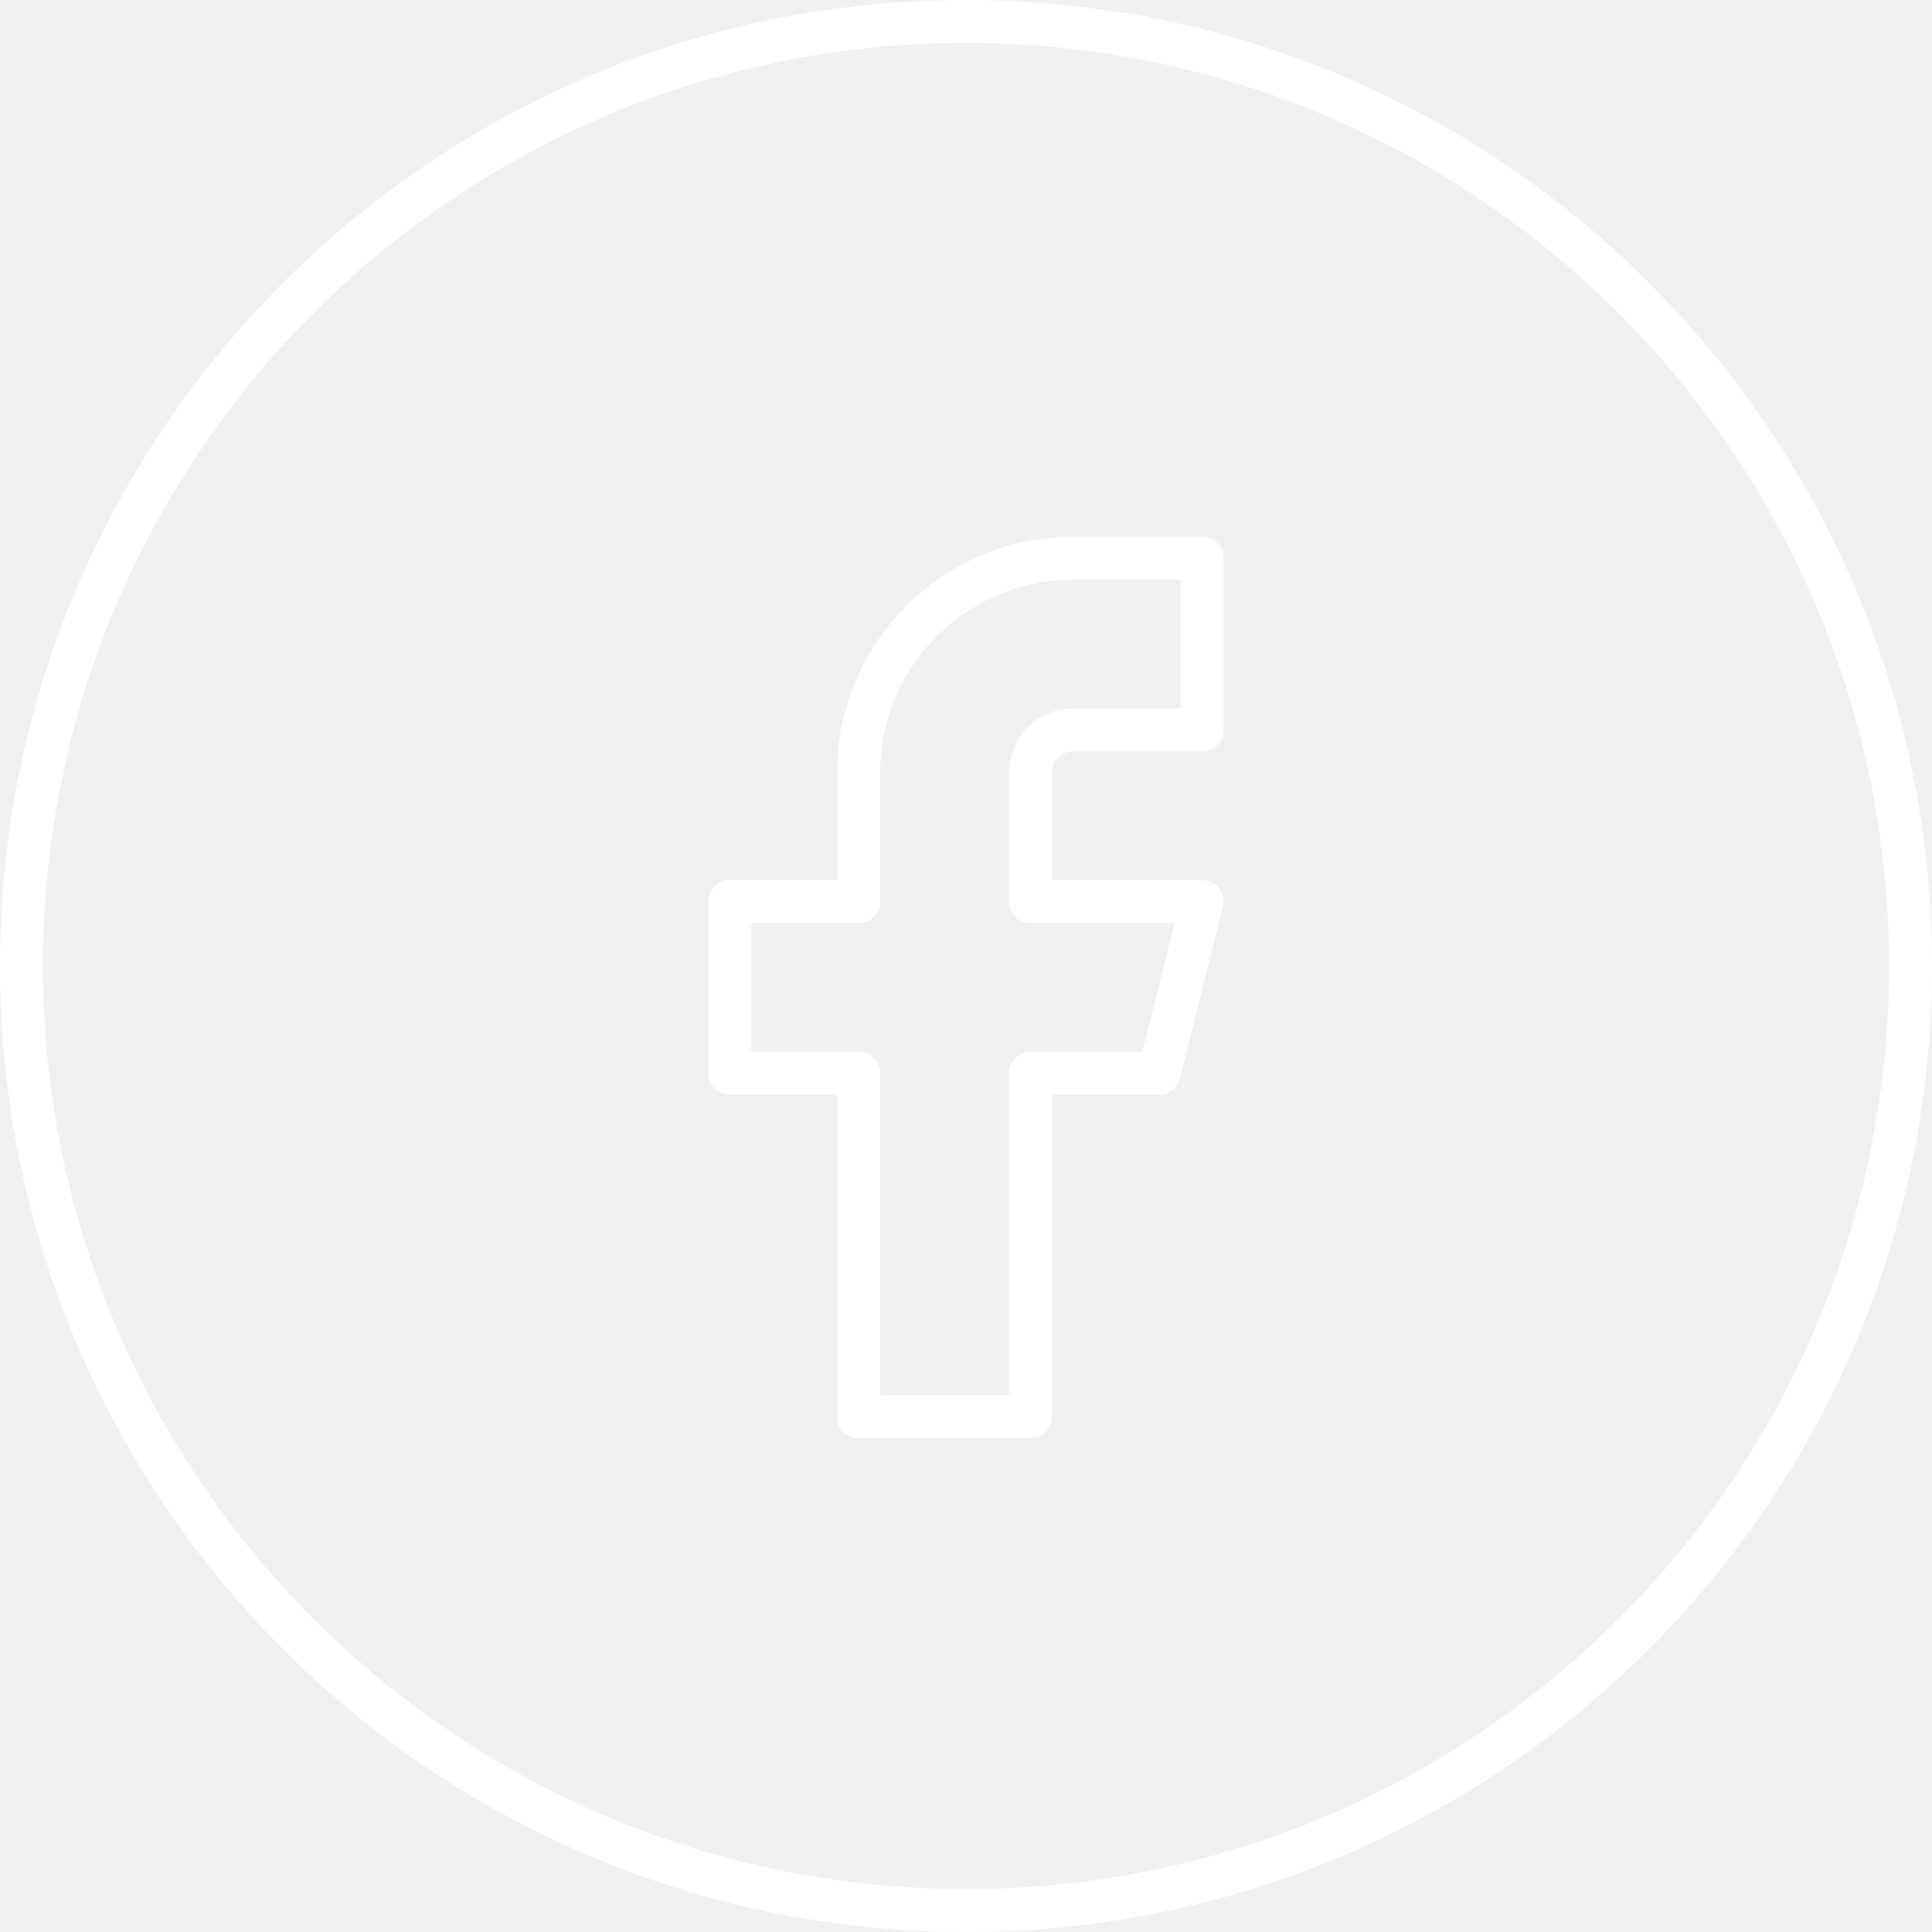
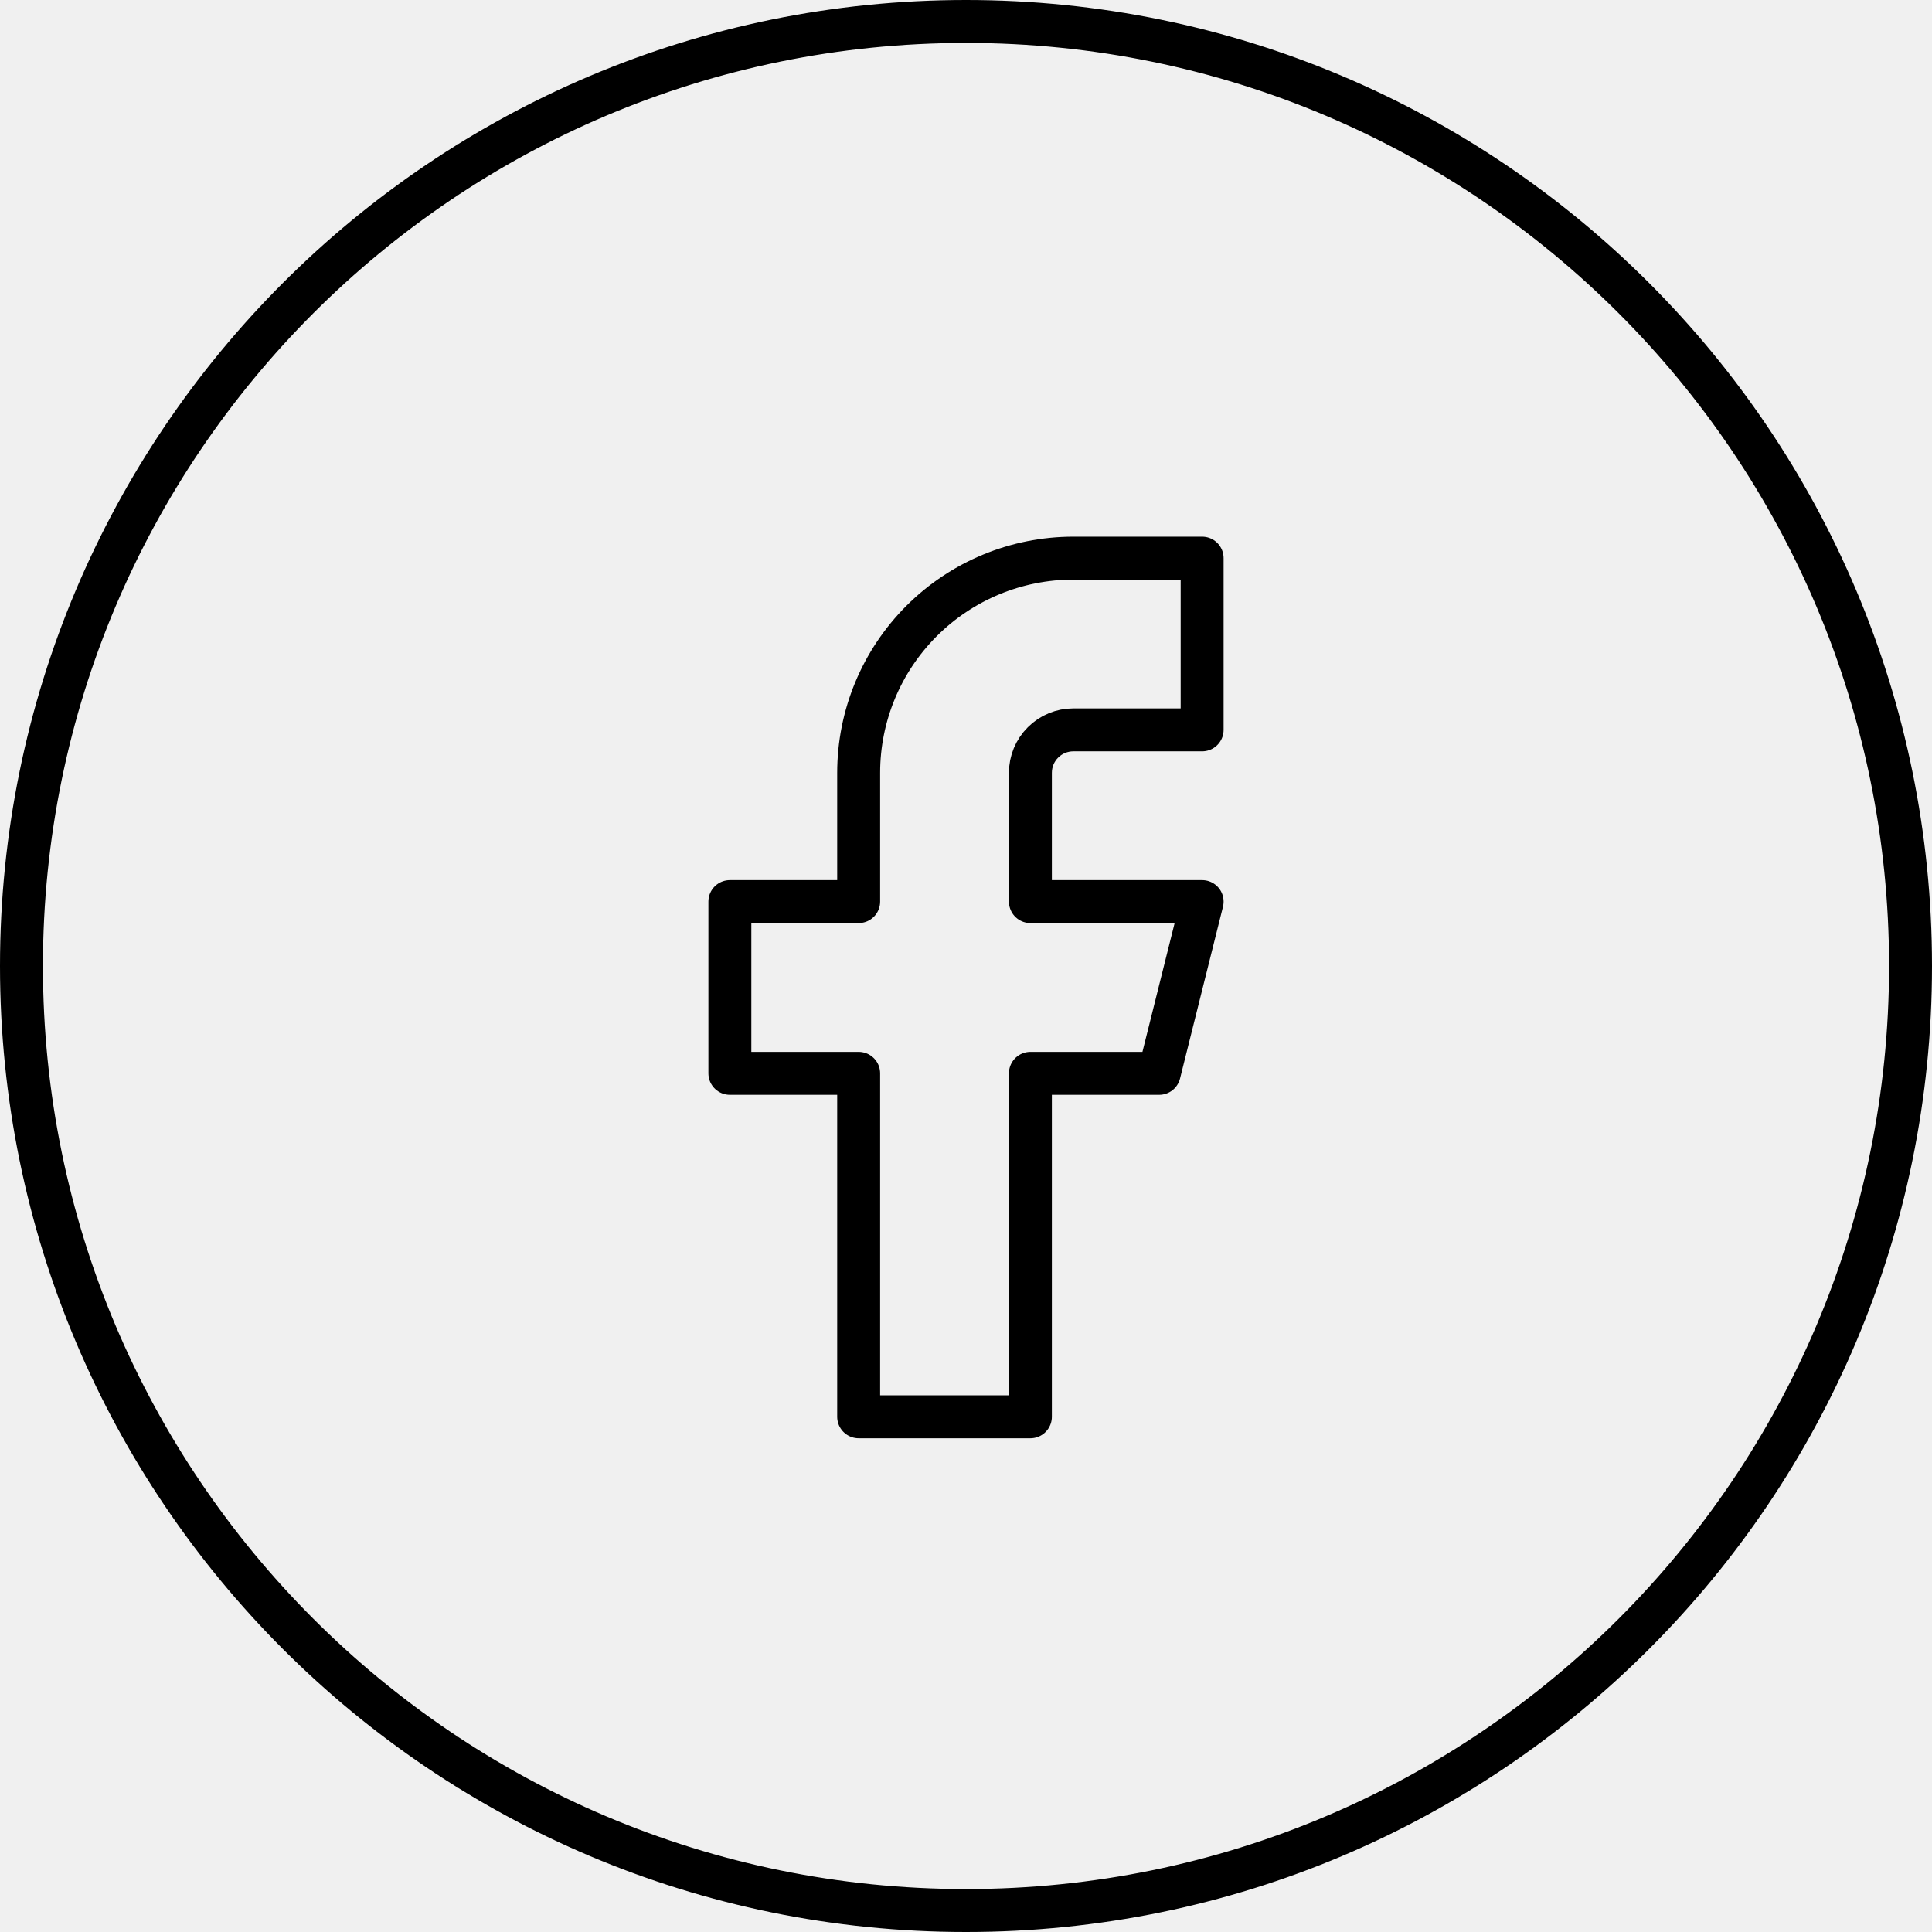
<svg xmlns="http://www.w3.org/2000/svg" width="45" height="45" viewBox="0 0 45 45" fill="none">
-   <circle cx="22.5" cy="22.5" r="22" stroke="white" />
-   <path d="M28 13H25C23.674 13 22.402 13.527 21.465 14.464C20.527 15.402 20 16.674 20 18V21H17V25H20V33H24V25H27L28 21H24V18C24 17.735 24.105 17.48 24.293 17.293C24.48 17.105 24.735 17 25 17H28V13Z" stroke="white" stroke-linecap="round" stroke-linejoin="round" />
+   <circle cx="22.5" cy="22.5" r="22" stroke="currentColor" />
+   <path d="M28 13H25C23.674 13 22.402 13.527 21.465 14.464C20.527 15.402 20 16.674 20 18V21H17V25H20V33H24V25H27L28 21H24V18C24 17.735 24.105 17.48 24.293 17.293C24.48 17.105 24.735 17 25 17H28V13Z" stroke="currentColor" stroke-linecap="round" stroke-linejoin="round" />
</svg>
